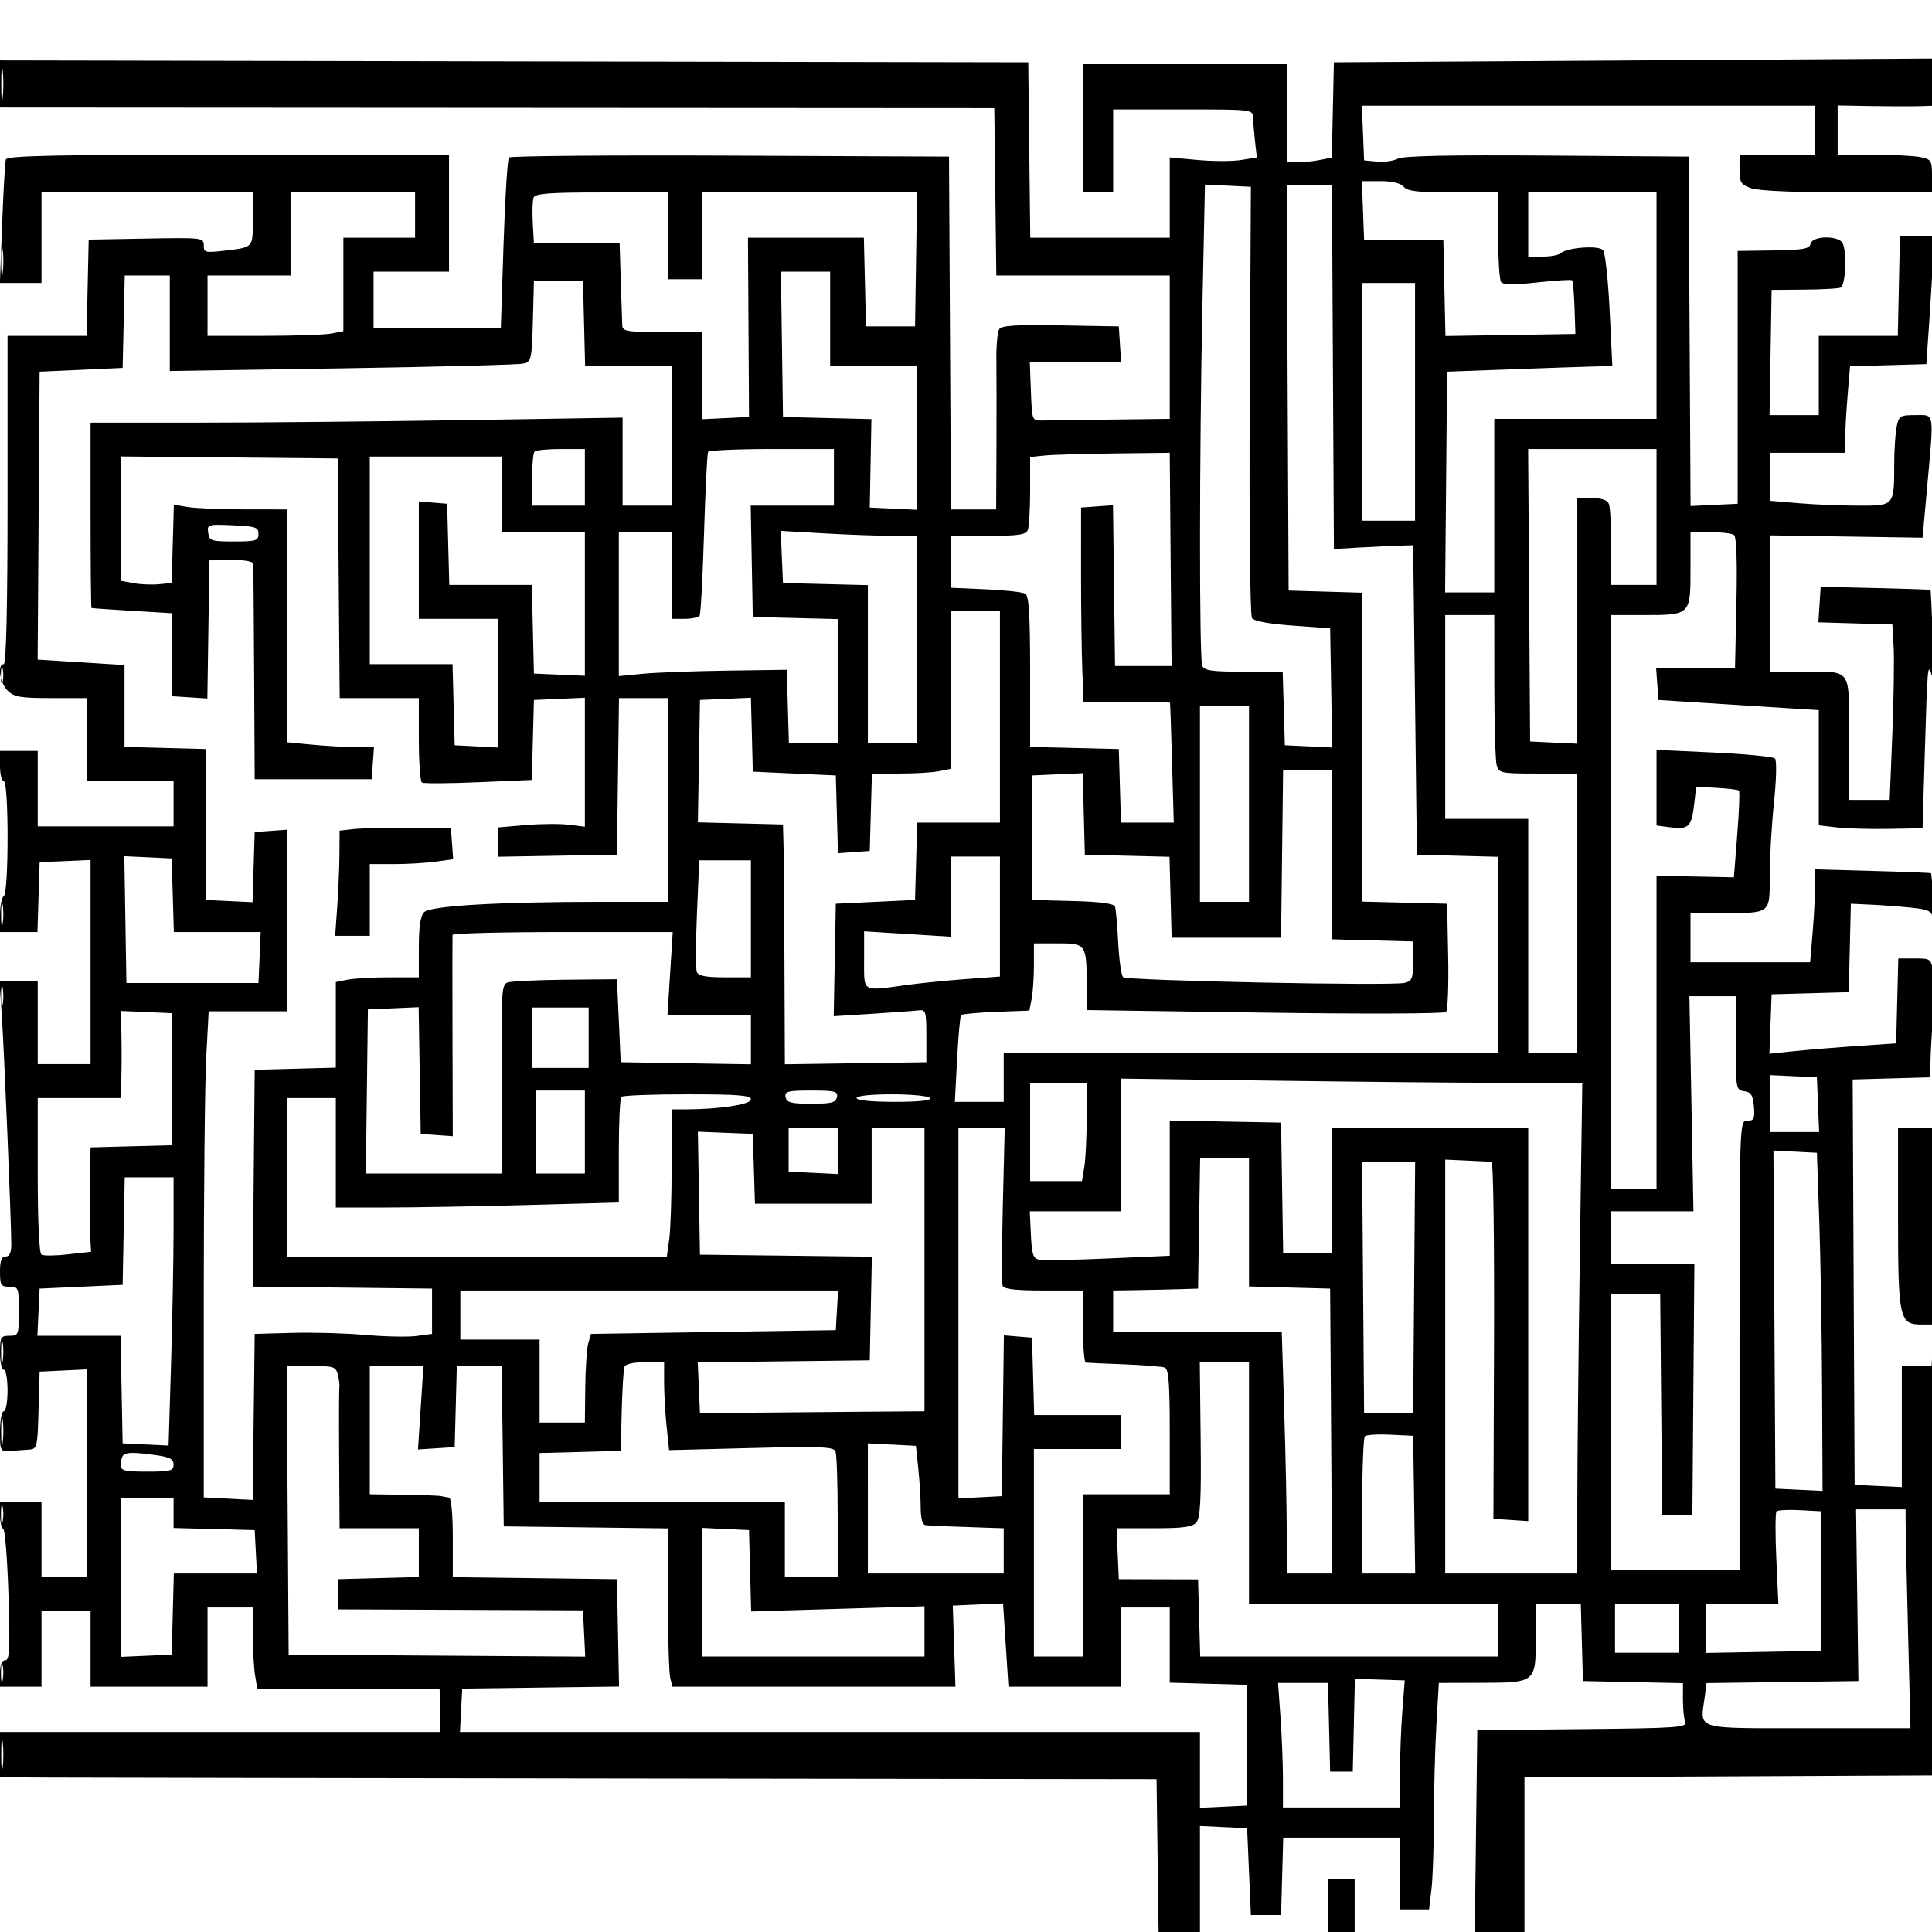
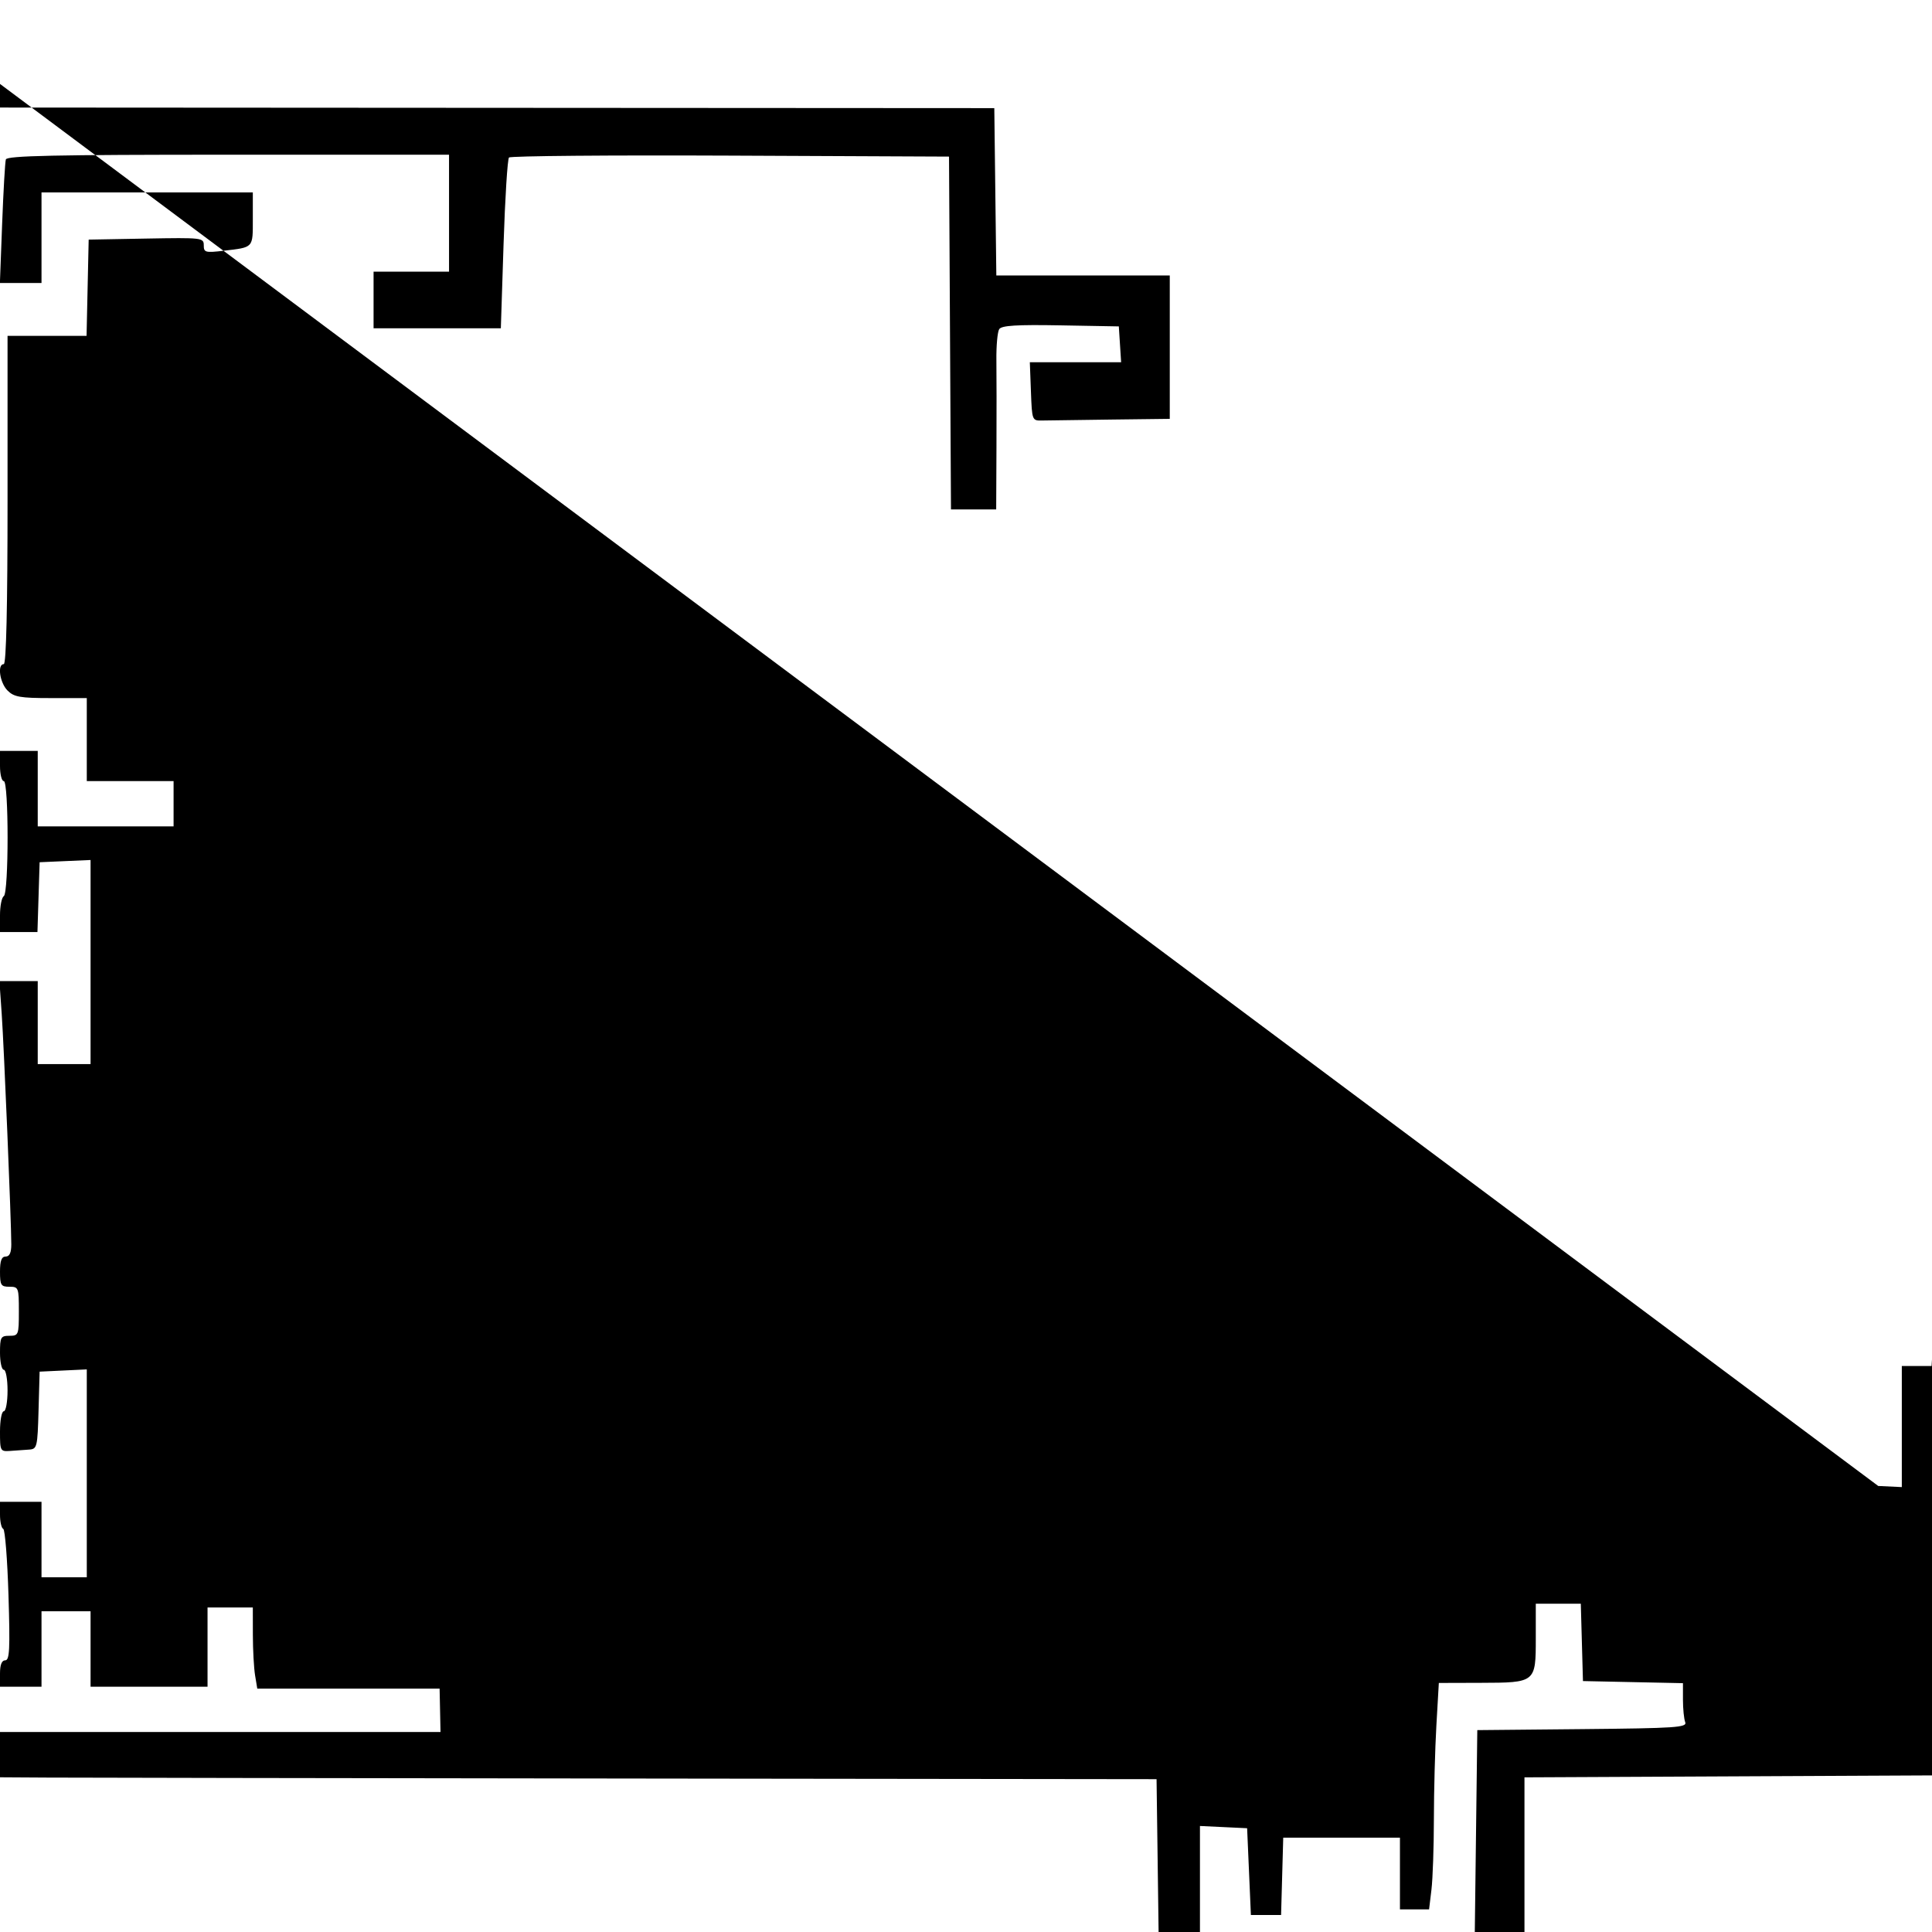
<svg xmlns="http://www.w3.org/2000/svg" width="512" height="512" viewBox="0 0 512 512">
-   <path fill-rule="evenodd" d="M 0 22.246 L 0 28.500 131.750 28.578 L 263.500 28.655 263.769 50.828 L 264.038 73 287.019 73 L 310 73 310 92 L 310 111 294.500 111.188 C 285.975 111.291, 277.762 111.403, 276.250 111.438 C 273.506 111.500, 273.499 111.484, 273.208 103.750 L 272.916 96 285.013 96 L 297.110 96 296.805 91.250 L 296.500 86.500 281.076 86.223 C 269.419 86.014, 265.445 86.258, 264.807 87.223 C 264.343 87.925, 264.005 91.650, 264.055 95.500 C 264.105 99.350, 264.113 109.813, 264.073 118.750 L 264 135 258.010 135 L 252.020 135 251.760 88.250 L 251.500 41.500 193.558 41.242 C 161.690 41.100, 135.290 41.325, 134.891 41.742 C 134.492 42.159, 133.842 52.513, 133.447 64.750 L 132.727 87 115.864 87 L 99 87 99 79.500 L 99 72 109 72 L 119 72 119 56.500 L 119 41 60.469 41 C 14.516 41, 1.854 41.269, 1.552 42.250 C 1.340 42.938, 0.899 50.587, 0.570 59.250 L -0.026 75 5.487 75 L 11 75 11 63 L 11 51 39 51 L 67 51 67 58.031 C 67 65.809, 67.272 65.514, 59.250 66.454 C 54.416 67.020, 54 66.906, 54 65.008 C 54 63.006, 53.572 62.956, 38.750 63.224 L 23.500 63.500 23.220 76.250 L 22.940 89 12.470 89 L 2 89 2 132.500 C 2 160.833, 1.651 176, 1 176 C -0.770 176, -0.065 180.935, 2 183 C 3.719 184.719, 5.333 185, 13.500 185 L 23 185 23 196 L 23 207 34.500 207 L 46 207 46 213 L 46 219 28 219 L 10 219 10 209 L 10 199 5 199 L 0 199 0 203 C 0 205.200, 0.450 207, 1 207 C 2.348 207, 2.348 236.667, 1 237.500 C 0.450 237.840, -0 240.116, -0 242.559 L 0 247 4.962 247 L 9.925 247 10.212 237.750 L 10.500 228.500 17.250 228.204 L 24 227.909 24 254.954 L 24 282 17 282 L 10 282 10 271 L 10 260 4.925 260 L -0.150 260 0.456 268.750 C 1.062 277.510, 2.981 323.632, 2.993 329.750 C 2.998 331.975, 2.527 333, 1.500 333 C 0.417 333, 0 334.111, 0 337 C 0 340.600, 0.250 341, 2.500 341 C 4.910 341, 5 341.233, 5 347.500 C 5 353.767, 4.910 354, 2.500 354 C 0.204 354, 0 354.367, 0 358.500 C 0 360.975, 0.450 363, 1 363 C 1.550 363, 2 365.475, 2 368.500 C 2 371.525, 1.550 374, 1 374 C 0.450 374, 0 376.408, 0 379.351 C 0 384.569, 0.068 384.697, 2.750 384.507 C 4.263 384.401, 6.497 384.243, 7.715 384.157 C 9.827 384.007, 9.943 383.524, 10.215 373.750 L 10.500 363.500 16.750 363.202 L 23 362.905 23 390.452 L 23 418 17 418 L 11 418 11 408 L 11 398 5.500 398 L 0 398 0 401.417 C 0 403.296, 0.387 404.983, 0.860 405.167 C 1.333 405.350, 1.957 413.263, 2.248 422.750 C 2.687 437.056, 2.540 440, 1.389 440 C 0.468 440, 0 441.180, 0 443.500 L 0 447 5.500 447 L 11 447 11 437 L 11 427 17.500 427 L 24 427 24 437 L 24 447 39.500 447 L 55 447 55 436.500 L 55 426 61 426 L 67 426 67.011 433.250 C 67.017 437.238, 67.283 442.075, 67.601 444 L 68.180 447.500 92.340 447.500 L 116.500 447.500 116.620 453.250 L 116.739 459 58.370 459 L 0 459 0 465 L 0 471 12.750 471.077 C 19.762 471.120, 88.725 471.232, 166 471.327 L 306.500 471.500 306.771 491.750 L 307.041 512 312.521 512 L 318 512 318 497.952 L 318 483.905 324.250 484.202 L 330.500 484.500 331 496 L 331.500 507.500 335.500 507.500 L 339.500 507.500 339.785 497.250 L 340.070 487 355.535 487 L 371 487 371 496.500 L 371 506 374.861 506 L 378.721 506 379.352 500.750 C 379.699 497.863, 379.989 489.425, 379.996 482 C 380.003 474.575, 380.301 463.438, 380.657 457.250 L 381.306 446 392.403 445.968 C 406.981 445.926, 407 445.911, 407 434.140 L 407 425 412.965 425 L 418.930 425 419.215 435.250 L 419.500 445.500 432.750 445.779 L 446 446.058 446 450.447 C 446 452.861, 446.270 455.541, 446.601 456.402 C 447.136 457.796, 444.148 457.997, 419.351 458.234 L 391.500 458.500 391.168 485.250 L 390.836 512 397.418 512 L 404 512 404 491.509 L 404 471.017 458.180 470.759 L 512.360 470.500 512.430 411.500 C 512.469 379.050, 512.363 354.637, 512.195 357.250 L 511.890 362 507.945 362 L 504 362 504 378.048 L 504 394.095 497.750 393.798 L 491.500 393.500 491.241 339.785 L 490.983 286.070 501.215 285.785 L 511.448 285.500 511.656 279.500 C 511.771 276.200, 512.135 270.975, 512.466 267.889 C 512.797 264.802, 512.770 260.415, 512.406 258.139 C 511.748 254.025, 511.719 254, 507.405 254 L 503.066 254 502.783 265.250 L 502.500 276.500 492.500 277.177 C 487 277.549, 479.443 278.165, 475.706 278.546 L 468.912 279.239 469.206 271.369 L 469.500 263.500 479.719 263.215 L 489.937 262.931 490.219 251.215 L 490.500 239.500 496 239.756 C 499.025 239.897, 503.835 240.263, 506.690 240.571 C 511.349 241.072, 511.930 241.404, 512.373 243.814 C 512.644 245.291, 512.660 243.151, 512.408 239.059 C 512.156 234.966, 511.849 231.530, 511.725 231.424 C 511.601 231.317, 504.637 231.042, 496.250 230.813 L 481 230.395 481 235.047 C 481 237.605, 480.709 243.141, 480.353 247.349 L 479.707 255 463.853 255 L 448 255 448 248.500 L 448 242 456.250 241.986 C 469.403 241.965, 469 242.276, 468.997 232.133 C 468.996 227.385, 469.503 218.630, 470.125 212.678 C 470.773 206.473, 470.881 201.491, 470.378 201.002 C 469.895 200.532, 462.637 199.827, 454.250 199.434 L 439 198.721 439 208.751 L 439 218.781 442.750 219.260 C 447.490 219.865, 448.281 219.099, 448.958 213.245 L 449.507 208.500 454.971 208.801 C 457.976 208.967, 460.624 209.291, 460.856 209.522 C 461.087 209.753, 460.876 215.018, 460.388 221.221 L 459.500 232.500 449.250 232.291 L 439 232.081 439 273.541 L 439 315 433 315 L 427 315 427 239 L 427 163 435.566 163 C 447.974 163, 448 162.975, 448 150.965 L 448 141 453.250 141.015 C 456.137 141.024, 458.961 141.361, 459.524 141.765 C 460.180 142.236, 460.413 148.699, 460.173 159.750 L 459.798 177 449.342 177 L 438.885 177 439.193 181.250 L 439.500 185.500 451.500 186.270 C 458.100 186.694, 467.663 187.299, 472.750 187.614 L 482 188.187 482 203.454 L 482 218.721 486.750 219.271 C 489.363 219.573, 495.550 219.748, 500.500 219.660 L 509.500 219.500 510.112 199 C 510.790 176.299, 510.871 175.418, 511.957 179 C 512.374 180.375, 512.494 175.875, 512.224 169 C 511.954 162.125, 511.681 156.427, 511.616 156.337 C 511.552 156.248, 504.975 156.023, 497 155.837 L 482.500 155.500 482.197 160.213 L 481.893 164.926 491.697 165.213 L 501.500 165.500 501.834 171.500 C 502.018 174.800, 501.857 185.263, 501.477 194.750 L 500.785 212 495.393 212 L 490 212 490 195.617 C 490 176.549, 491.077 178.037, 477.250 178.014 L 469 178 469 159.939 L 469 141.878 489.250 142.189 L 509.500 142.500 510.675 129.500 C 512.559 108.670, 512.767 110, 507.625 110 C 503.525 110, 503.211 110.196, 502.625 113.125 C 502.281 114.844, 501.994 119.231, 501.986 122.875 C 501.963 134.141, 502.083 134, 492.534 134 C 488.006 134, 480.859 133.709, 476.651 133.353 L 469 132.707 469 126.353 L 469 120 479 120 L 489 120 489 116.151 C 489 114.034, 489.290 108.874, 489.644 104.684 L 490.288 97.067 500.394 96.783 L 510.500 96.500 511.258 85.500 C 511.675 79.450, 512.125 71.800, 512.258 68.500 L 512.500 62.500 508 62.500 L 503.500 62.500 503.221 75.750 L 502.942 89 492.471 89 L 482 89 482 99.500 L 482 110 475.476 110 L 468.952 110 469.226 93.413 L 469.500 76.826 478 76.762 C 482.675 76.727, 487.063 76.493, 487.750 76.242 C 489.054 75.766, 489.511 67.494, 488.393 64.582 C 487.539 62.357, 480.271 62.381, 479.823 64.611 C 479.556 65.943, 477.862 66.245, 470 66.361 L 460.500 66.500 460.500 100 L 460.500 133.500 454.260 133.797 L 448.020 134.095 447.760 87.797 L 447.500 41.500 410 41.228 C 384.185 41.040, 371.853 41.298, 370.423 42.054 C 369.281 42.658, 366.806 43.006, 364.923 42.826 L 361.500 42.500 361.206 35.250 L 360.912 28 420.956 28 L 481 28 481 34.500 L 481 41 471 41 L 461 41 461 44.902 C 461 48.380, 461.343 48.924, 464.149 49.902 C 466.072 50.573, 476 51, 489.649 51 L 512 51 512 46.625 C 512 42.525, 511.804 42.211, 508.875 41.625 C 507.156 41.281, 501.531 41, 496.375 41 L 487 41 487 34.471 L 487 27.943 495.750 28.099 C 500.563 28.185, 506.413 28.198, 508.750 28.128 L 513 28 513 21.750 L 513 15.500 433.250 16 L 353.500 16.500 353.221 29.131 L 352.942 41.762 349.846 42.381 C 348.143 42.721, 345.456 43, 343.875 43 L 341 43 341 30 L 341 17 314 17 L 287 17 287 34 L 287 51 291 51 L 295 51 295 40 L 295 29 313.500 29 C 331.996 29, 332 29.001, 332.077 31.250 C 332.119 32.487, 332.362 35.352, 332.615 37.616 L 333.077 41.732 328.919 42.397 C 326.632 42.763, 321.440 42.761, 317.381 42.393 L 310 41.724 310 52.362 L 310 63 291.518 63 L 273.037 63 272.768 39.750 L 272.500 16.500 136.250 16.246 L 0 15.993 0 22.246 M 0.328 22.500 C 0.333 26.350, 0.513 27.802, 0.730 25.728 C 0.946 23.653, 0.943 20.503, 0.722 18.728 C 0.501 16.952, 0.324 18.650, 0.328 22.500 M 361.208 55.750 L 361.500 63.500 372 63.500 L 382.500 63.500 382.780 76.273 L 383.060 89.047 400.280 88.773 L 417.500 88.500 417.270 81.604 C 417.144 77.810, 416.854 74.520, 416.625 74.292 C 416.397 74.063, 412.227 74.314, 407.359 74.849 C 400.806 75.569, 398.316 75.520, 397.769 74.661 C 397.363 74.022, 397.024 68.438, 397.015 62.250 L 397 51 385.122 51 C 375.785 51, 372.979 50.679, 372 49.500 C 371.202 48.539, 368.989 48, 365.835 48 L 360.916 48 361.208 55.750 M 318.662 80.620 C 317.833 120.297, 317.802 174.321, 318.607 176.418 C 319.106 177.720, 321.049 178, 329.571 178 L 339.928 178 340.214 187.750 L 340.500 197.500 346.776 197.798 L 353.051 198.097 352.776 182.298 L 352.500 166.500 342.586 165.794 C 336.303 165.346, 332.347 164.613, 331.785 163.794 C 331.285 163.065, 331.029 137.804, 331.199 106 L 331.500 49.500 325.412 49.206 L 319.325 48.913 318.662 80.620 M 341.241 102.750 L 341.500 156.500 351.250 156.786 L 361 157.072 361 198.003 L 361 238.934 372.250 239.217 L 383.500 239.500 383.779 253.421 C 383.933 261.077, 383.678 267.722, 383.212 268.188 C 382.746 268.654, 361.133 268.729, 335.183 268.355 L 288 267.675 287.986 261.087 C 287.964 250.213, 287.818 250, 280.383 250 L 274 250 274 255.875 C 274 259.106, 273.727 263.113, 273.394 264.779 L 272.788 267.809 263.976 268.154 C 259.130 268.345, 254.956 268.725, 254.701 269 C 254.445 269.275, 253.969 274.563, 253.643 280.750 L 253.049 292 259.524 292 L 266 292 266 285.500 L 266 279 331.500 279 L 397 279 397 253.034 L 397 227.068 386.250 226.784 L 375.500 226.500 375 185.500 L 374.500 144.500 371 144.598 C 369.075 144.652, 364.350 144.875, 360.500 145.094 L 353.500 145.491 353.240 97.245 L 352.981 49 346.982 49 L 340.983 49 341.241 102.750 M 77 62 L 77 73 66 73 L 55 73 55 81 L 55 89 69.875 89 C 78.056 89, 86.156 88.719, 87.875 88.375 L 91 87.750 91 75.375 L 91 63 100.500 63 L 110 63 110 57 L 110 51 93.500 51 L 77 51 77 62 M 141.412 52.369 C 141.123 53.122, 141.024 56.160, 141.193 59.119 L 141.500 64.500 152.857 64.500 L 164.213 64.500 164.517 74.500 C 164.685 80, 164.862 85.287, 164.911 86.250 C 164.990 87.800, 166.201 88, 175.500 88 L 186 88 186 99.548 L 186 111.095 192.250 110.798 L 198.500 110.500 198.361 86.750 L 198.222 63 213.579 63 L 228.937 63 229.218 74.750 L 229.500 86.500 236 86.500 L 242.500 86.500 242.773 68.750 L 243.046 51 214.523 51 L 186 51 186 62.500 L 186 74 181.500 74 L 177 74 177 62.500 L 177 51 159.469 51 C 145.552 51, 141.829 51.282, 141.412 52.369 M 405 59.500 L 405 68 408.800 68 C 410.890 68, 413.028 67.608, 413.550 67.130 C 415.246 65.575, 423.715 64.952, 424.833 66.298 C 425.396 66.977, 426.179 74.163, 426.573 82.266 L 427.290 97 421.895 97.138 C 418.928 97.214, 409.075 97.552, 400 97.888 L 383.500 98.500 383.235 127.750 L 382.970 157 389.485 157 L 396 157 396 134 L 396 111 417.500 111 L 439 111 439 81 L 439 51 422 51 L 405 51 405 59.500 M 0.310 69.500 C 0.315 72.800, 0.502 74.029, 0.725 72.232 C 0.947 70.435, 0.943 67.735, 0.715 66.232 C 0.486 64.729, 0.304 66.200, 0.310 69.500 M 207.228 91.250 L 207.500 110.500 219.219 110.781 L 230.937 111.063 230.719 122.781 L 230.500 134.500 236.750 134.798 L 243 135.095 243 116.048 L 243 97 231.500 97 L 220 97 220 84.500 L 220 72 213.478 72 L 206.957 72 207.228 91.250 M 32.781 85.250 L 32.500 97.500 21.500 98 L 10.500 98.500 10.238 136.651 L 9.976 174.801 21.488 175.521 L 33 176.240 33 187.086 L 33 197.932 43.750 198.216 L 54.500 198.500 54.500 218.500 L 54.500 238.500 60.712 238.797 L 66.924 239.093 67.212 229.797 L 67.500 220.500 71.750 220.193 L 76 219.885 76 243.943 L 76 268 65.654 268 L 55.307 268 54.654 280.157 C 54.294 286.843, 54 315.830, 54 344.572 L 54 396.829 60.484 397.165 L 66.967 397.500 67.234 375.500 L 67.500 353.500 77.500 353.224 C 83 353.072, 91.716 353.320, 96.868 353.775 C 102.020 354.231, 108.095 354.355, 110.368 354.052 L 114.500 353.500 114.500 347.500 L 114.500 341.500 90.735 341.232 L 66.969 340.964 67.235 312.232 L 67.500 283.500 78.250 283.216 L 89 282.932 89 271.591 L 89 260.250 92.125 259.625 C 93.844 259.281, 98.794 259, 103.125 259 L 111 259 111 251.071 C 111 245.576, 111.433 242.709, 112.412 241.731 C 114.093 240.050, 132.068 239, 159.158 239 L 177 239 177 212 L 177 185 170.520 185 L 164.041 185 163.770 205.750 L 163.500 226.500 147.750 226.775 L 132 227.051 132 223.163 L 132 219.276 139.250 218.657 C 143.238 218.316, 148.412 218.275, 150.750 218.564 L 155 219.091 155 202 L 155 184.909 148.250 185.204 L 141.500 185.500 141.218 196.098 L 140.935 206.695 126.795 207.300 C 119.018 207.633, 112.283 207.675, 111.828 207.393 C 111.372 207.112, 111 201.959, 111 195.941 L 111 185 100.514 185 L 90.028 185 89.764 153.250 L 89.500 121.500 60.750 121.235 L 32 120.969 32 137.439 L 32 153.909 35.317 154.532 C 37.142 154.874, 40.179 155.007, 42.067 154.827 L 45.500 154.500 45.786 144.125 L 46.073 133.750 49.786 134.364 C 51.829 134.702, 58.563 134.983, 64.750 134.989 L 76 135 76 165.855 L 76 196.711 82.750 197.348 C 86.463 197.699, 91.663 197.989, 94.307 197.993 L 99.115 198 98.807 202.250 L 98.500 206.500 83 206.500 L 67.500 206.500 67.352 178.500 C 67.270 163.100, 67.158 150.010, 67.102 149.411 C 67.040 148.753, 64.727 148.358, 61.250 148.411 L 55.500 148.500 55.227 166.804 L 54.954 185.108 50.227 184.804 L 45.500 184.500 45.500 173.500 L 45.500 162.500 35 161.873 C 29.225 161.527, 24.387 161.190, 24.250 161.123 C 24.113 161.055, 24 149.975, 24 136.500 L 24 112 52.336 112 C 67.921 112, 99.646 111.702, 122.836 111.337 L 165 110.674 165 122.337 L 165 134 171.500 134 L 178 134 178 115.500 L 178 97 166.533 97 L 155.066 97 154.783 85.750 L 154.500 74.500 148 74.500 L 141.500 74.500 141.217 85.150 C 140.950 95.201, 140.810 95.831, 138.717 96.354 C 137.498 96.659, 115.913 97.225, 90.750 97.613 L 45 98.318 45 85.659 L 45 73 39.031 73 L 33.062 73 32.781 85.250 M 361 106.500 L 361 138 368 138 L 375 138 375 106.500 L 375 75 368 75 L 361 75 361 106.500 M 141.667 119.667 C 141.300 120.033, 141 123.408, 141 127.167 L 141 134 148 134 L 155 134 155 126.500 L 155 119 148.667 119 C 145.183 119, 142.033 119.300, 141.667 119.667 M 187.662 119.750 C 187.412 120.162, 186.923 129.899, 186.577 141.388 C 186.231 152.876, 185.708 162.663, 185.415 163.138 C 185.122 163.612, 183.334 164, 181.441 164 L 178 164 178 152.500 L 178 141 171 141 L 164 141 164 160.089 L 164 179.178 170.250 178.564 C 173.688 178.226, 183.700 177.849, 192.500 177.725 L 208.500 177.500 208.786 187.250 L 209.072 197 215.536 197 L 222 197 222 180.533 L 222 164.066 210.750 163.783 L 199.500 163.500 199.223 148.750 L 198.947 134 209.973 134 L 221 134 221 126.500 L 221 119 204.559 119 C 195.516 119, 187.913 119.338, 187.662 119.750 M 405.238 157.750 L 405.500 196.500 411.750 196.798 L 418 197.095 418 164.548 L 418 132 421.893 132 C 424.520 132, 425.983 132.514, 426.393 133.582 C 426.727 134.452, 427 139.627, 427 145.082 L 427 155 433 155 L 439 155 439 137 L 439 119 421.988 119 L 404.977 119 405.238 157.750 M 276.750 120.728 L 273 121.121 273 129.979 C 273 134.850, 272.727 139.548, 272.393 140.418 C 271.896 141.713, 269.992 142, 261.893 142 L 252 142 252 148.881 L 252 155.761 261.250 156.167 C 266.337 156.389, 271.063 156.920, 271.750 157.345 C 272.682 157.921, 273 163.179, 273 178.027 L 273 197.937 284.750 198.218 L 296.500 198.500 296.786 208.250 L 297.072 218 304.067 218 L 311.062 218 310.612 202.250 C 310.365 193.588, 310.127 186.387, 310.082 186.250 C 310.037 186.113, 304.858 186, 298.573 186 L 287.147 186 286.814 177.250 C 286.632 172.438, 286.486 160.850, 286.491 151.500 L 286.500 134.500 290.730 134.193 L 294.960 133.887 295.230 155.193 L 295.500 176.500 303 176.500 L 310.500 176.500 310.450 172.750 C 310.422 170.688, 310.310 157.975, 310.200 144.500 L 310 120 295.250 120.168 C 287.137 120.261, 278.813 120.513, 276.750 120.728 M 98 148.500 L 98 176 108.966 176 L 119.932 176 120.216 186.750 L 120.500 197.500 126.250 197.800 L 132 198.100 132 181.050 L 132 164 121.500 164 L 111 164 111 148.440 L 111 132.879 114.750 133.190 L 118.500 133.500 118.784 144.250 L 119.068 155 130.002 155 L 140.937 155 141.218 166.750 L 141.500 178.500 148.250 178.796 L 155 179.091 155 160.046 L 155 141 144 141 L 133 141 133 131 L 133 121 115.500 121 L 98 121 98 148.500 M 55.174 141.203 C 55.476 143.330, 55.981 143.500, 62 143.500 C 67.833 143.500, 68.500 143.295, 68.500 141.500 C 68.500 139.724, 67.734 139.467, 61.674 139.203 C 55.055 138.914, 54.858 138.975, 55.174 141.203 M 207.201 147.594 L 207.500 154.500 218.750 154.783 L 230 155.066 230 176.033 L 230 197 236.500 197 L 243 197 243 169.500 L 243 142 236.250 141.995 C 232.537 141.993, 224.415 141.698, 218.201 141.340 L 206.902 140.689 207.201 147.594 M 252 182.875 L 252 203.750 248.875 204.375 C 247.156 204.719, 242.447 205, 238.410 205 L 231.070 205 230.785 215.250 L 230.500 225.500 226.286 225.806 L 222.071 226.112 221.786 215.806 L 221.500 205.500 210.500 205 L 199.500 204.500 199.438 201.750 C 199.403 200.238, 199.291 195.829, 199.188 191.954 L 199 184.909 192.250 185.204 L 185.500 185.500 185.225 201.717 L 184.951 217.934 196.225 218.217 L 207.500 218.500 207.644 224 C 207.723 227.025, 207.835 241.322, 207.894 255.772 L 208 282.044 226.750 281.772 L 245.500 281.500 245.500 274.500 C 245.500 268.083, 245.333 267.521, 243.500 267.751 C 242.400 267.889, 236.875 268.295, 231.222 268.653 L 220.945 269.304 221.222 254.402 L 221.500 239.500 232 239 L 242.500 238.500 242.785 228.250 L 243.070 218 254.035 218 L 265 218 265 190 L 265 162 258.500 162 L 252 162 252 182.875 M 383 190 L 383 217 394 217 L 405 217 405 248 L 405 279 411.500 279 L 418 279 418 242 L 418 205 407.617 205 C 397.694 205, 397.207 204.900, 396.630 202.750 C 396.299 201.512, 396.021 192.063, 396.014 181.750 L 396 163 389.500 163 L 383 163 383 190 M 0.232 179 C 0.232 180.925, 0.438 181.713, 0.689 180.750 C 0.941 179.787, 0.941 178.213, 0.689 177.250 C 0.438 176.287, 0.232 177.075, 0.232 179 M 318 213 L 318 239 324.500 239 L 331 239 331 213 L 331 187 324.500 187 L 318 187 318 213 M 339.769 226.250 L 339.500 248.500 325 248.500 L 310.500 248.500 310.216 237.782 L 309.933 227.065 298.716 226.782 L 287.500 226.500 287.216 215.705 L 286.931 204.910 280.216 205.205 L 273.500 205.500 273.500 222 L 273.500 238.500 284.295 238.784 C 291.657 238.978, 295.220 239.455, 295.500 240.284 C 295.727 240.953, 296.104 245.250, 296.340 249.834 C 296.576 254.418, 297.158 258.525, 297.634 258.960 C 298.648 259.888, 368.916 261.311, 372.244 260.472 C 374.223 259.973, 374.500 259.265, 374.500 254.702 L 374.500 249.500 363.750 249.216 L 353 248.932 353 226.466 L 353 204 346.519 204 L 340.038 204 339.769 226.250 M 93.750 219.713 L 90 220.121 89.962 226.310 C 89.942 229.715, 89.678 235.988, 89.376 240.250 L 88.827 248 93.414 248 L 98 248 98 238.500 L 98 229 104.360 229 C 107.859 229, 112.831 228.711, 115.411 228.357 L 120.101 227.714 119.801 223.607 L 119.500 219.500 108.500 219.403 C 102.450 219.349, 95.813 219.489, 93.750 219.713 M 33.226 243.702 L 33.500 260.500 51 260.500 L 68.500 260.500 68.796 253.750 L 69.091 247 57.582 247 L 46.072 247 45.786 237.250 L 45.500 227.500 39.226 227.202 L 32.951 226.903 33.226 243.702 M 252 237.620 L 252 248.240 240.500 247.521 L 229 246.803 229 254.401 C 229 263.103, 228.299 262.678, 240 261.063 C 243.575 260.570, 250.662 259.856, 255.750 259.477 L 265 258.788 265 242.894 L 265 227 258.500 227 L 252 227 252 237.620 M 184.706 242.055 C 184.376 249.785, 184.355 256.760, 184.660 257.555 C 185.069 258.622, 187.019 259, 192.107 259 L 199 259 199 243.500 L 199 228 192.154 228 L 185.307 228 184.706 242.055 M 0.286 242.500 C 0.294 245.250, 0.488 246.256, 0.718 244.736 C 0.947 243.216, 0.941 240.966, 0.704 239.736 C 0.467 238.506, 0.279 239.750, 0.286 242.500 M 119.926 247.750 C 119.886 248.162, 119.884 260.338, 119.923 274.807 L 119.993 301.115 115.747 300.807 L 111.500 300.500 111.226 283.705 L 110.951 266.910 104.226 267.205 L 97.500 267.500 97.230 289.250 L 96.961 311 114.980 311 L 133 311 133.077 301.250 C 133.119 295.887, 133.088 284.635, 133.008 276.245 C 132.883 263.078, 133.083 260.905, 134.468 260.374 C 135.351 260.035, 142.244 259.700, 149.786 259.629 L 163.500 259.500 164 270.500 L 164.500 281.500 181.750 281.774 L 199 282.047 199 275.524 L 199 269 187.946 269 L 176.893 269 177.589 258 L 178.285 247 149.142 247 C 133.114 247, 119.967 247.338, 119.926 247.750 M 0.272 264 C 0.272 266.475, 0.467 267.488, 0.706 266.250 C 0.944 265.012, 0.944 262.988, 0.706 261.750 C 0.467 260.512, 0.272 261.525, 0.272 264 M 448.249 292.500 L 448.784 321 437.892 321 L 427 321 427 328 L 427 335 438.013 335 L 449.027 335 448.763 368.250 L 448.500 401.500 444.500 401.500 L 440.500 401.500 440.235 372.250 L 439.970 343 433.485 343 L 427 343 427 379.500 L 427 416 444 416 L 461 416 461 356.500 C 461 297.086, 461.003 297, 463.060 297 C 464.830 297, 465.077 296.470, 464.810 293.250 C 464.561 290.238, 464.057 289.437, 462.250 289.180 C 460.054 288.869, 460 288.560, 460 276.430 L 460 264 453.857 264 L 447.714 264 448.249 292.500 M 141 275 L 141 283 148.500 283 L 156 283 156 275 L 156 267 148.500 267 L 141 267 141 275 M 32.180 274.205 C 32.253 277.667, 32.243 282.863, 32.157 285.750 L 32 291 21 291 L 10 291 10 311.441 C 10 323.813, 10.390 332.123, 10.987 332.492 C 11.530 332.828, 14.711 332.793, 18.056 332.414 L 24.138 331.726 23.899 327.613 C 23.768 325.351, 23.737 319.128, 23.830 313.784 L 24 304.068 34.750 303.784 L 45.500 303.500 45.500 286 L 45.500 268.500 38.773 268.205 L 32.047 267.910 32.180 274.205 M 469 292.452 L 469 300 475.544 300 L 482.088 300 481.794 292.750 L 481.500 285.500 475.250 285.202 L 469 284.905 469 292.452 M 297 303.417 L 297 321 284.952 321 L 272.905 321 273.202 327.240 C 273.454 332.507, 273.805 333.538, 275.453 333.852 C 276.527 334.057, 284.740 333.901, 293.703 333.506 L 310 332.787 310 314.867 L 310 296.947 324.750 297.223 L 339.500 297.500 339.774 314.750 L 340.047 332 346.524 332 L 353 332 353 315.500 L 353 299 379 299 L 405 299 405 351.055 L 405 403.110 400.383 402.805 L 395.767 402.500 395.936 355.250 C 396.029 329.262, 395.743 307.960, 395.302 307.910 C 394.861 307.861, 391.913 307.705, 388.750 307.563 L 383 307.306 383 362.153 L 383 417 400.500 417 L 418 417 418.004 398.250 C 418.006 387.938, 418.304 358.688, 418.666 333.250 L 419.325 287 397.913 286.960 C 386.136 286.938, 358.613 286.676, 336.750 286.377 L 297 285.834 297 303.417 M 273 300 L 273 313 279.869 313 L 286.738 313 287.358 309.250 C 287.699 307.188, 287.983 301.337, 287.989 296.250 L 288 287 280.500 287 L 273 287 273 300 M 142 300 L 142 311 148.500 311 L 155 311 155 300 L 155 289 148.500 289 L 142 289 142 300 M 208.190 290.750 C 208.470 292.202, 209.631 292.500, 215 292.500 C 220.369 292.500, 221.530 292.202, 221.810 290.750 C 222.105 289.215, 221.268 289, 215 289 C 208.732 289, 207.895 289.215, 208.190 290.750 M 164.667 290.667 C 164.300 291.033, 164 297.486, 164 305.007 L 164 318.680 139.838 319.340 C 126.549 319.703, 109.674 320, 102.338 320 L 89 320 89 305.500 L 89 291 82.500 291 L 76 291 76 312 L 76 333 126.364 333 L 176.728 333 177.364 328.360 C 177.714 325.809, 178 317.034, 178 308.860 L 178 294 181.750 293.993 C 190.646 293.976, 199 292.699, 199 291.355 C 199 290.269, 195.665 290, 182.167 290 C 172.908 290, 165.033 290.300, 164.667 290.667 M 227 291 C 227 291.600, 231.020 292, 237.059 292 C 243.510 292, 246.896 291.641, 246.500 291 C 246.159 290.448, 241.656 290, 236.441 290 C 230.814 290, 227 290.404, 227 291 M 209.002 304.750 L 209.004 310.500 215.502 310.815 L 222 311.130 222 305.065 L 222 299 215.500 299 L 209 299 209.002 304.750 M 231 309 L 231 319 215.538 319 L 200.075 319 199.788 309.750 L 199.500 300.500 192.225 300.206 L 184.950 299.911 185.225 316.206 L 185.500 332.500 208.278 332.769 L 231.056 333.038 230.778 346.769 L 230.500 360.500 207.705 360.769 L 184.909 361.038 185.205 367.769 L 185.500 374.500 193.500 374.420 C 197.900 374.375, 211.287 374.263, 223.250 374.170 L 245 374 245 336.500 L 245 299 238 299 L 231 299 231 309 M 254 348.050 L 254 397.100 259.750 396.800 L 265.500 396.500 265.770 375.191 L 266.040 353.882 269.770 354.191 L 273.500 354.500 273.785 364.750 L 274.070 375 285.535 375 L 297 375 297 379.500 L 297 384 285.500 384 L 274 384 274 411.500 L 274 439 280.500 439 L 287 439 287 417.500 L 287 396 298.500 396 L 310 396 310 379.469 C 310 366.656, 309.702 362.823, 308.673 362.428 C 307.943 362.148, 303.106 361.760, 297.923 361.565 C 292.740 361.371, 288.163 361.164, 287.750 361.106 C 287.337 361.048, 287 356.725, 287 351.500 L 287 342 276.583 342 C 269.154 342, 266.039 341.641, 265.721 340.750 C 265.476 340.063, 265.497 330.387, 265.769 319.250 L 266.263 299 260.131 299 L 254 299 254 348.050 M 503 322.777 C 503 349.229, 503.380 351, 509.057 351 L 512 351 512 325 L 512 299 507.500 299 L 503 299 503 322.777 M 470.240 349.700 L 470.500 394.500 476.750 394.798 L 483 395.095 482.875 368.298 C 482.807 353.559, 482.469 333.400, 482.125 323.500 L 481.500 305.500 475.740 305.200 L 469.979 304.900 470.240 349.700 M 317.774 324.250 L 317.500 341.500 313 341.642 C 310.525 341.719, 305.462 341.832, 301.750 341.892 L 295 342 295 347.500 L 295 353 317.341 353 L 339.682 353 340.341 374.161 C 340.703 385.800, 341 400.200, 341 406.161 L 341 417 347.012 417 L 353.024 417 352.762 379.250 L 352.500 341.500 341.750 341.216 L 331 340.932 331 323.966 L 331 307 324.524 307 L 318.047 307 317.774 324.250 M 361.237 341.250 L 361.500 374.500 368 374.500 L 374.500 374.500 374.763 341.250 L 375.027 308 368 308 L 360.973 308 361.237 341.250 M 32.777 326.250 L 32.500 340.500 21.500 341 L 10.500 341.500 10.202 347.750 L 9.905 354 20.925 354 L 31.945 354 32.223 368.250 L 32.500 382.500 38.589 382.794 L 44.679 383.087 45.337 361.294 C 45.699 349.307, 45.996 333.313, 45.998 325.750 L 46 312 39.527 312 L 33.055 312 32.777 326.250 M 122 348.500 L 122 355 132.500 355 L 143 355 143 366 L 143 377 149 377 L 155 377 155.100 367.750 C 155.155 362.663, 155.512 357.375, 155.894 356 L 156.589 353.500 189.045 353 L 221.500 352.500 221.802 347.250 L 222.105 342 172.052 342 L 122 342 122 348.500 M 0.286 358.500 C 0.294 361.250, 0.488 362.256, 0.718 360.736 C 0.947 359.216, 0.941 356.966, 0.704 355.736 C 0.467 354.506, 0.279 355.750, 0.286 358.500 M 165.484 362.250 C 165.234 362.938, 164.911 368.225, 164.765 374 L 164.500 384.500 153.750 384.784 L 143 385.068 143 391.534 L 143 398 175.500 398 L 208 398 208 408 L 208 418 215 418 L 222 418 222 402.082 C 222 393.327, 221.743 385.495, 221.430 384.678 C 220.940 383.402, 217.775 383.270, 199.088 383.743 L 177.316 384.294 176.658 378.001 C 176.296 374.539, 176 369.298, 176 366.353 L 176 361 170.969 361 C 167.852 361, 165.765 361.476, 165.484 362.250 M 318.187 381.399 C 318.361 397.157, 318.110 402.163, 317.084 403.399 C 316.029 404.670, 313.710 405, 305.832 405 L 295.909 405 296.204 411.750 L 296.500 418.500 307 418.527 L 317.500 418.555 317.785 428.777 L 318.070 439 357.535 439 L 397 439 397 432 L 397 425 364 425 L 331 425 331 393 L 331 361 324.481 361 L 317.962 361 318.187 381.399 M 76.238 400.250 L 76.500 438.500 115.798 438.762 L 155.096 439.023 154.798 432.892 L 154.500 426.761 122 426.631 L 89.500 426.500 89.500 422.500 L 89.500 418.500 100.250 418.216 L 111 417.932 111 411.466 L 111 405 100.500 405 L 90 405 89.882 386.750 C 89.816 376.712, 89.844 368.079, 89.943 367.564 C 90.043 367.050, 89.862 365.587, 89.543 364.314 C 89.010 362.192, 88.422 362, 82.469 362 L 75.976 362 76.238 400.250 M 98 379 L 98 396 107 396.125 C 111.950 396.194, 116.450 396.363, 117 396.500 C 117.550 396.637, 118.450 396.806, 119 396.875 C 119.595 396.949, 120 401.243, 120 407.480 L 120 417.961 141.750 418.230 L 163.500 418.500 163.777 432.730 L 164.055 446.959 143.277 447.230 L 122.500 447.500 122.200 453.250 L 121.900 459 219.950 459 L 318 459 318 469.048 L 318 479.095 324.250 478.798 L 330.500 478.500 330.500 462.500 L 330.500 446.500 320.250 446.215 L 310 445.930 310 435.965 L 310 426 303.500 426 L 297 426 297 436.500 L 297 447 282.129 447 L 267.257 447 266.542 435.956 L 265.826 424.913 259.163 425.206 L 252.500 425.500 252.855 436.250 L 253.209 447 215.721 447 L 178.233 447 177.630 444.750 C 177.299 443.512, 177.021 434.071, 177.014 423.770 L 177 405.039 155.250 404.770 L 133.500 404.500 133.230 383.250 L 132.960 362 127.014 362 L 121.068 362 120.784 372.750 L 120.500 383.500 115.637 383.809 L 110.774 384.119 111.496 373.059 L 112.219 362 105.109 362 L 98 362 98 379 M 0.310 379.500 C 0.315 382.800, 0.502 384.029, 0.725 382.232 C 0.947 380.435, 0.943 377.735, 0.715 376.232 C 0.486 374.729, 0.304 376.200, 0.310 379.500 M 361.709 380.624 C 361.319 381.014, 361 389.358, 361 399.167 L 361 417 368.023 417 L 375.045 417 374.773 398.750 L 374.500 380.500 368.459 380.208 C 365.136 380.047, 362.099 380.234, 361.709 380.624 M 229.998 399.750 L 230 417 248 417 L 266 417 266 411 L 266 405 261.250 404.847 C 250.224 404.492, 246.430 404.332, 245.250 404.171 C 244.468 404.064, 244 402.372, 244 399.647 C 244 397.252, 243.715 392.563, 243.366 389.226 L 242.732 383.159 236.364 382.829 L 229.996 382.500 229.998 399.750 M 32.667 385.667 C 32.300 386.033, 32 387.158, 32 388.167 C 32 389.770, 32.879 390, 39 390 C 45.163 390, 46 389.777, 46 388.136 C 46 386.676, 44.993 386.134, 41.360 385.636 C 35.460 384.827, 33.499 384.834, 32.667 385.667 M 32 418.046 L 32 439.091 38.750 438.796 L 45.500 438.500 45.784 427.750 L 46.068 417 57.084 417 L 68.100 417 67.800 411.250 L 67.500 405.500 56.750 405.216 L 46 404.932 46 400.966 L 46 397 39 397 L 32 397 32 418.046 M 0.252 401.500 C 0.263 403.700, 0.468 404.482, 0.707 403.238 C 0.946 401.994, 0.937 400.194, 0.687 399.238 C 0.437 398.282, 0.241 399.300, 0.252 401.500 M 470.808 400.526 C 470.471 400.863, 470.442 406.507, 470.745 413.069 L 471.294 425 461.647 425 L 452 425 452 431.526 L 452 438.052 467.250 437.776 L 482.500 437.500 482.500 419 L 482.500 400.500 476.960 400.206 C 473.913 400.045, 471.145 400.189, 470.808 400.526 M 492.189 422.750 L 492.500 445.500 472.379 445.770 L 452.258 446.041 451.724 450.024 C 450.583 458.525, 448.770 458, 479.265 458 L 506.296 458 505.659 432.750 C 505.309 418.863, 505.017 405.813, 505.011 403.750 L 505 400 498.439 400 L 491.878 400 492.189 422.750 M 186 421.952 L 186 439 215.500 439 L 245 439 245 432.343 L 245 425.686 222.034 426.370 L 199.068 427.055 198.784 416.277 L 198.500 405.500 192.250 405.202 L 186 404.905 186 421.952 M 428 431.500 L 428 438 436.500 438 L 445 438 445 431.500 L 445 425 436.500 425 L 428 425 428 431.500 M 0.252 443.500 C 0.263 445.700, 0.468 446.482, 0.707 445.238 C 0.946 443.994, 0.937 442.194, 0.687 441.238 C 0.437 440.282, 0.241 441.300, 0.252 443.500 M 358.781 457.198 L 358.500 469.500 355.500 469.500 L 352.500 469.500 352.218 457.750 L 351.937 446 345.319 446 L 338.701 446 339.350 455.154 C 339.708 460.188, 340 467.613, 340 471.654 L 340 479 355.500 479 L 371 479 371.006 470.250 C 371.009 465.438, 371.295 457.860, 371.642 453.412 L 372.271 445.324 365.667 445.110 L 359.062 444.896 358.781 457.198 M 0.320 465 C 0.320 468.575, 0.502 470.038, 0.723 468.250 C 0.945 466.462, 0.945 463.538, 0.723 461.750 C 0.502 459.962, 0.320 461.425, 0.320 465 M 352 505 L 352 512 355.500 512 L 359 512 359 505 L 359 498 355.500 498 L 352 498 352 505" />
+   <path fill-rule="evenodd" d="M 0 22.246 L 0 28.500 131.750 28.578 L 263.500 28.655 263.769 50.828 L 264.038 73 287.019 73 L 310 73 310 92 L 310 111 294.500 111.188 C 285.975 111.291, 277.762 111.403, 276.250 111.438 C 273.506 111.500, 273.499 111.484, 273.208 103.750 L 272.916 96 285.013 96 L 297.110 96 296.805 91.250 L 296.500 86.500 281.076 86.223 C 269.419 86.014, 265.445 86.258, 264.807 87.223 C 264.343 87.925, 264.005 91.650, 264.055 95.500 C 264.105 99.350, 264.113 109.813, 264.073 118.750 L 264 135 258.010 135 L 252.020 135 251.760 88.250 L 251.500 41.500 193.558 41.242 C 161.690 41.100, 135.290 41.325, 134.891 41.742 C 134.492 42.159, 133.842 52.513, 133.447 64.750 L 132.727 87 115.864 87 L 99 87 99 79.500 L 99 72 109 72 L 119 72 119 56.500 L 119 41 60.469 41 C 14.516 41, 1.854 41.269, 1.552 42.250 C 1.340 42.938, 0.899 50.587, 0.570 59.250 L -0.026 75 5.487 75 L 11 75 11 63 L 11 51 39 51 L 67 51 67 58.031 C 67 65.809, 67.272 65.514, 59.250 66.454 C 54.416 67.020, 54 66.906, 54 65.008 C 54 63.006, 53.572 62.956, 38.750 63.224 L 23.500 63.500 23.220 76.250 L 22.940 89 12.470 89 L 2 89 2 132.500 C 2 160.833, 1.651 176, 1 176 C -0.770 176, -0.065 180.935, 2 183 C 3.719 184.719, 5.333 185, 13.500 185 L 23 185 23 196 L 23 207 34.500 207 L 46 207 46 213 L 46 219 28 219 L 10 219 10 209 L 10 199 5 199 L 0 199 0 203 C 0 205.200, 0.450 207, 1 207 C 2.348 207, 2.348 236.667, 1 237.500 C 0.450 237.840, -0 240.116, -0 242.559 L 0 247 4.962 247 L 9.925 247 10.212 237.750 L 10.500 228.500 17.250 228.204 L 24 227.909 24 254.954 L 24 282 17 282 L 10 282 10 271 L 10 260 4.925 260 L -0.150 260 0.456 268.750 C 1.062 277.510, 2.981 323.632, 2.993 329.750 C 2.998 331.975, 2.527 333, 1.500 333 C 0.417 333, 0 334.111, 0 337 C 0 340.600, 0.250 341, 2.500 341 C 4.910 341, 5 341.233, 5 347.500 C 5 353.767, 4.910 354, 2.500 354 C 0.204 354, 0 354.367, 0 358.500 C 0 360.975, 0.450 363, 1 363 C 1.550 363, 2 365.475, 2 368.500 C 2 371.525, 1.550 374, 1 374 C 0.450 374, 0 376.408, 0 379.351 C 0 384.569, 0.068 384.697, 2.750 384.507 C 4.263 384.401, 6.497 384.243, 7.715 384.157 C 9.827 384.007, 9.943 383.524, 10.215 373.750 L 10.500 363.500 16.750 363.202 L 23 362.905 23 390.452 L 23 418 17 418 L 11 418 11 408 L 11 398 5.500 398 L 0 398 0 401.417 C 0 403.296, 0.387 404.983, 0.860 405.167 C 1.333 405.350, 1.957 413.263, 2.248 422.750 C 2.687 437.056, 2.540 440, 1.389 440 C 0.468 440, 0 441.180, 0 443.500 L 0 447 5.500 447 L 11 447 11 437 L 11 427 17.500 427 L 24 427 24 437 L 24 447 39.500 447 L 55 447 55 436.500 L 55 426 61 426 L 67 426 67.011 433.250 C 67.017 437.238, 67.283 442.075, 67.601 444 L 68.180 447.500 92.340 447.500 L 116.500 447.500 116.620 453.250 L 116.739 459 58.370 459 L 0 459 0 465 L 0 471 12.750 471.077 C 19.762 471.120, 88.725 471.232, 166 471.327 L 306.500 471.500 306.771 491.750 L 307.041 512 312.521 512 L 318 512 318 497.952 L 318 483.905 324.250 484.202 L 330.500 484.500 331 496 L 331.500 507.500 335.500 507.500 L 339.500 507.500 339.785 497.250 L 340.070 487 355.535 487 L 371 487 371 496.500 L 371 506 374.861 506 L 378.721 506 379.352 500.750 C 379.699 497.863, 379.989 489.425, 379.996 482 C 380.003 474.575, 380.301 463.438, 380.657 457.250 L 381.306 446 392.403 445.968 C 406.981 445.926, 407 445.911, 407 434.140 L 407 425 412.965 425 L 418.930 425 419.215 435.250 L 419.500 445.500 432.750 445.779 L 446 446.058 446 450.447 C 446 452.861, 446.270 455.541, 446.601 456.402 C 447.136 457.796, 444.148 457.997, 419.351 458.234 L 391.500 458.500 391.168 485.250 L 390.836 512 397.418 512 L 404 512 404 491.509 L 404 471.017 458.180 470.759 L 512.360 470.500 512.430 411.500 C 512.469 379.050, 512.363 354.637, 512.195 357.250 L 511.890 362 507.945 362 L 504 362 504 378.048 L 504 394.095 497.750 393.798" />
</svg>
